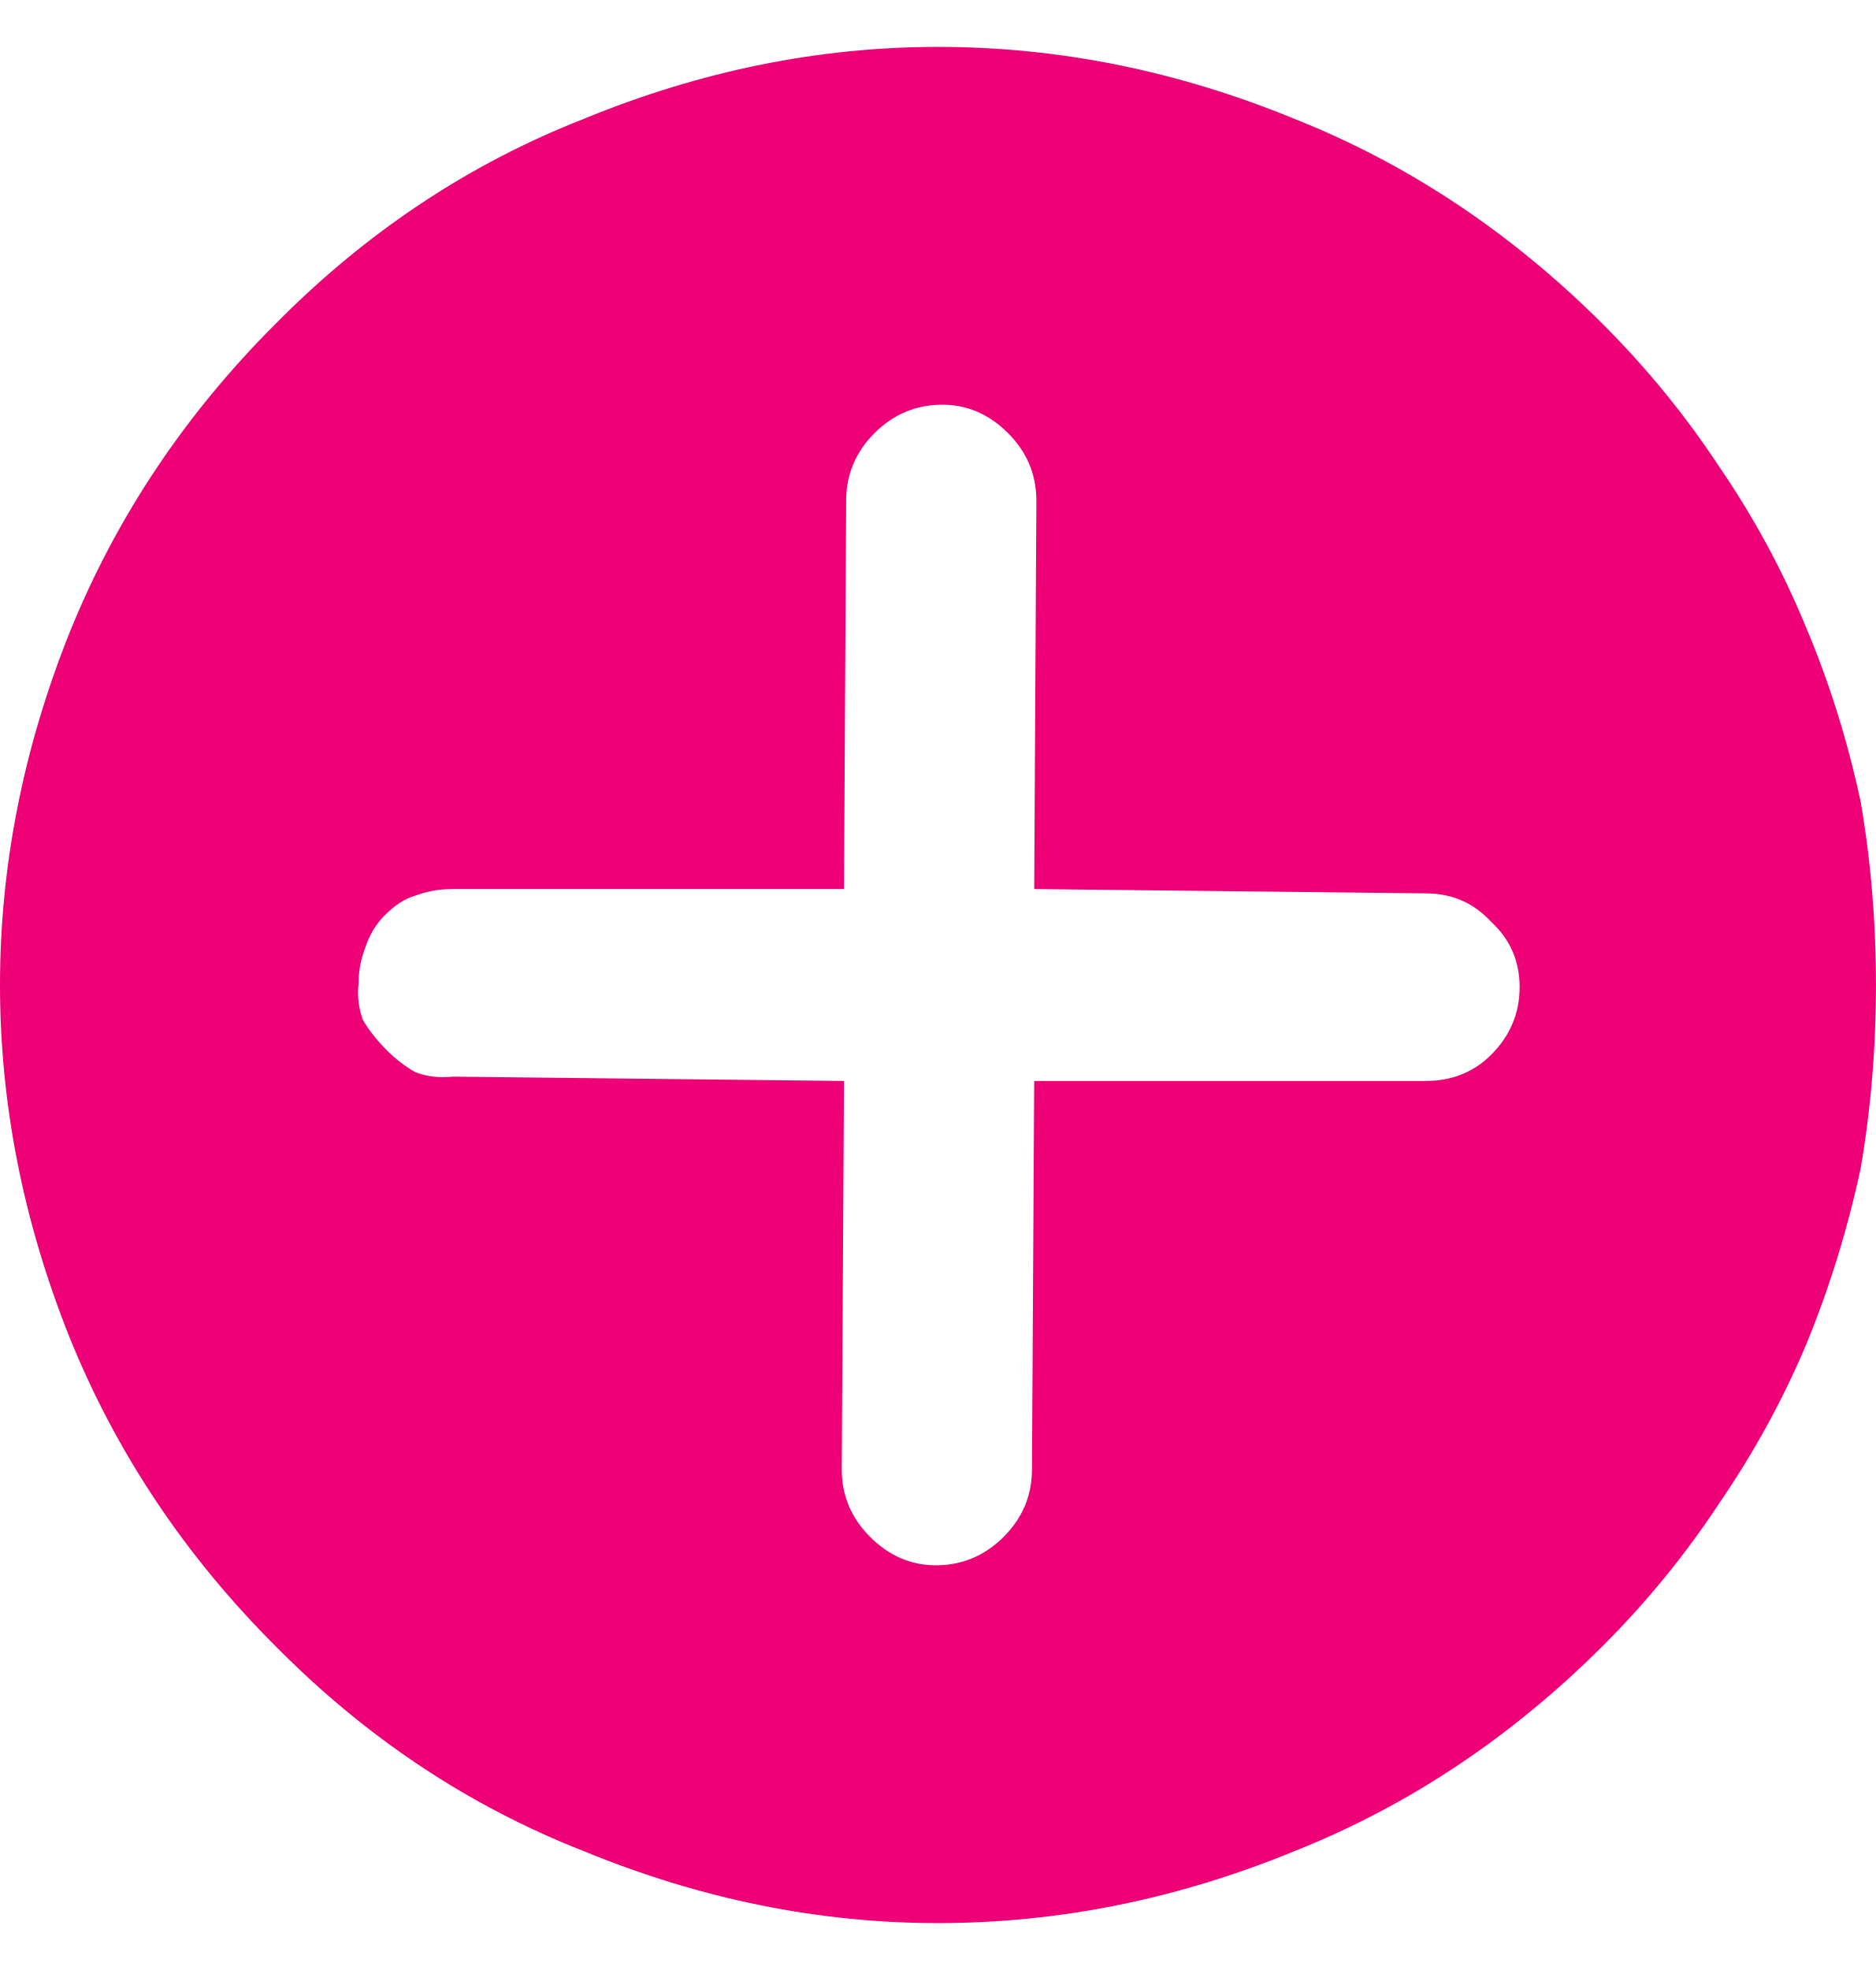
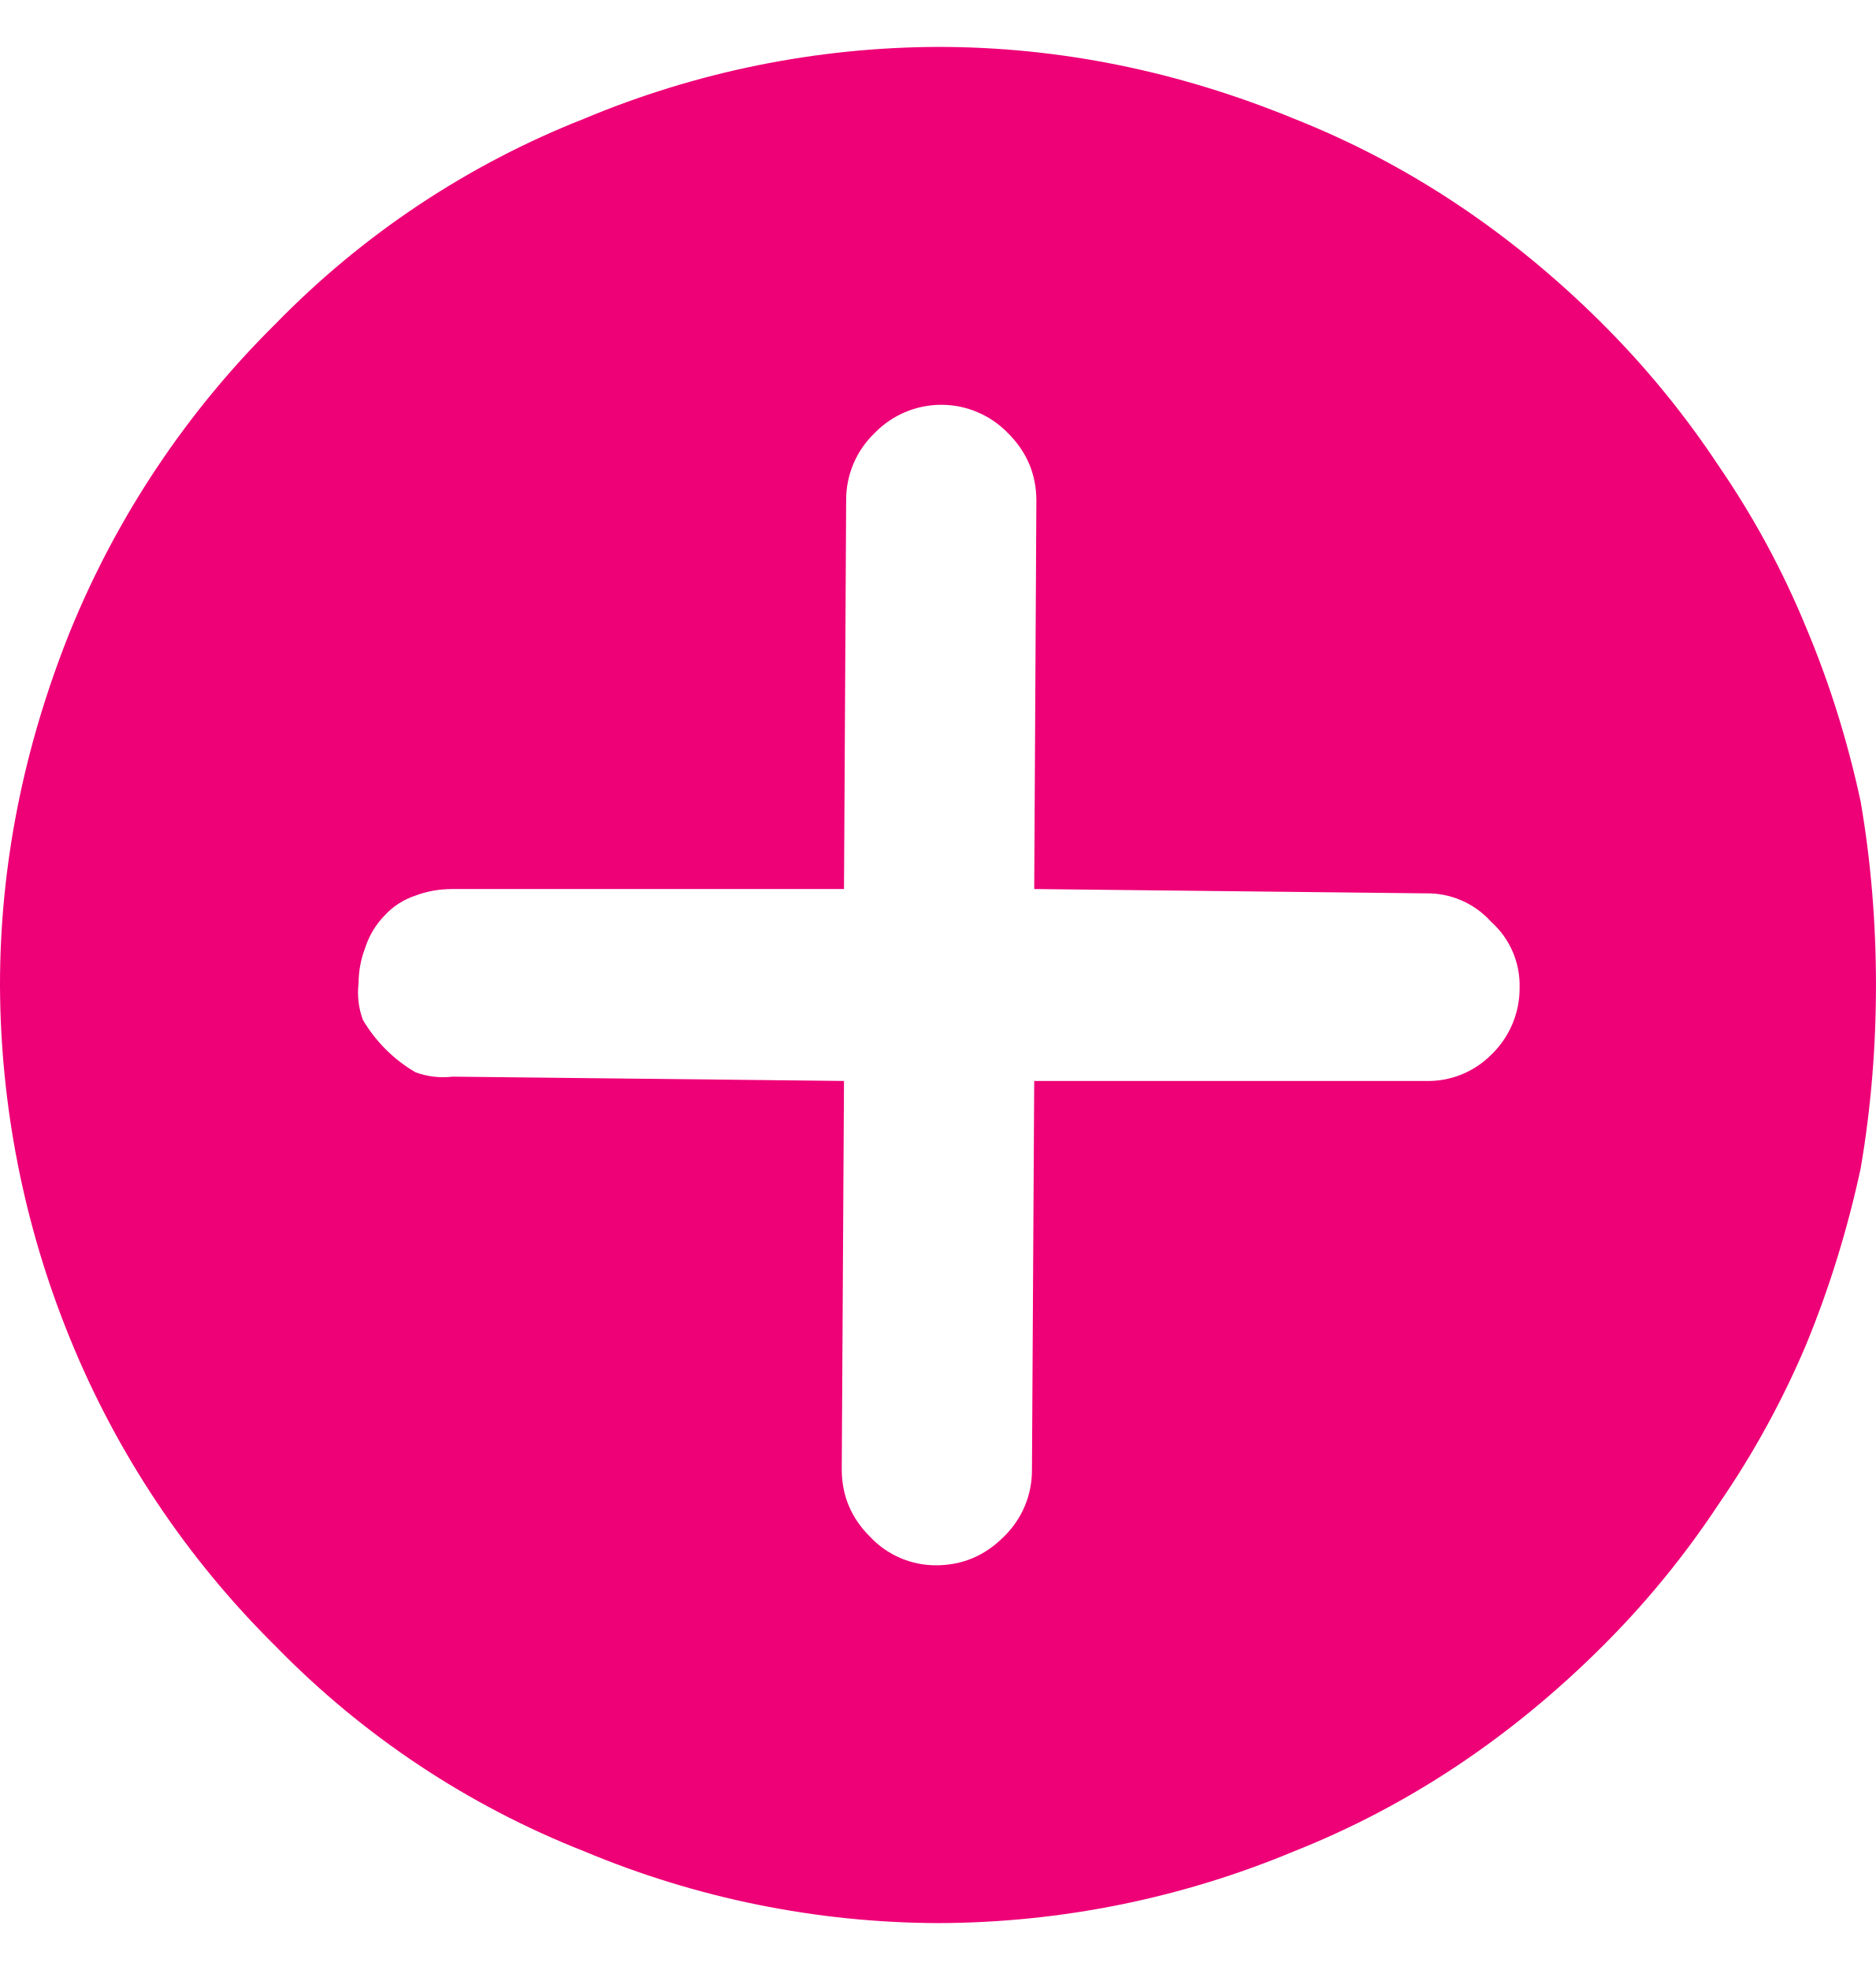
- <svg xmlns="http://www.w3.org/2000/svg" width="20" height="21" viewBox="0 0 20 21" fill="none">
-   <path d="M2.937 3.453C3.901 2.477 4.996 1.748 6.224 1.267C7.467 0.756 8.726 0.5 10 0.5C11.29 0.5 12.556 0.756 13.8 1.267C15.012 1.748 16.107 2.477 17.086 3.453C17.552 3.919 17.964 4.422 18.322 4.965C18.695 5.508 19.005 6.081 19.254 6.686C19.503 7.275 19.697 7.895 19.837 8.547C19.946 9.182 20 9.833 20 10.5C20 11.167 19.946 11.818 19.837 12.454C19.697 13.105 19.503 13.733 19.254 14.337C19.005 14.926 18.695 15.492 18.322 16.035C17.964 16.578 17.552 17.081 17.086 17.547C16.107 18.523 15.012 19.252 13.8 19.733C12.556 20.244 11.29 20.5 10 20.5C8.726 20.5 7.467 20.244 6.224 19.733C4.996 19.252 3.901 18.523 2.937 17.547C1.974 16.585 1.243 15.492 0.746 14.267C0.249 13.027 0 11.771 0 10.5C0 9.229 0.249 7.973 0.746 6.733C1.243 5.508 1.974 4.415 2.937 3.453ZM9.977 16.686C10.256 16.686 10.497 16.585 10.699 16.384C10.901 16.182 11.002 15.942 11.002 15.663L11.026 11.523H15.198C15.478 11.523 15.711 11.43 15.897 11.244C16.099 11.043 16.201 10.802 16.201 10.523C16.201 10.244 16.099 10.012 15.897 9.826C15.711 9.624 15.478 9.523 15.198 9.523L11.026 9.477L11.049 5.337C11.049 5.058 10.948 4.818 10.746 4.616C10.544 4.415 10.311 4.314 10.047 4.314C9.767 4.314 9.526 4.415 9.324 4.616C9.122 4.818 9.021 5.058 9.021 5.337L8.998 9.477H4.825C4.685 9.477 4.553 9.5 4.429 9.547C4.32 9.578 4.211 9.647 4.103 9.756C4.009 9.849 3.939 9.965 3.893 10.105C3.846 10.229 3.823 10.353 3.823 10.477C3.807 10.616 3.823 10.748 3.869 10.872C3.932 10.981 4.017 11.089 4.126 11.198C4.219 11.291 4.32 11.368 4.429 11.43C4.553 11.477 4.685 11.492 4.825 11.477L8.998 11.523L8.974 15.663C8.974 15.942 9.075 16.182 9.277 16.384C9.479 16.585 9.713 16.686 9.977 16.686Z" fill="#EE0077" />
+ <svg xmlns="http://www.w3.org/2000/svg" width="20" height="21" fill="none">
+   <path fill="#E07" d="M2.937 3.453a9.388 9.388 0 0 1 3.287-2.186A9.845 9.845 0 0 1 10 .5c1.29 0 2.556.256 3.8.767 1.212.481 2.307 1.21 3.286 2.186.466.466.878.97 1.236 1.512a9.23 9.23 0 0 1 .932 1.721c.249.59.443 1.21.583 1.86.109.636.163 1.287.163 1.954s-.054 1.318-.163 1.954c-.14.65-.334 1.279-.583 1.883a9.552 9.552 0 0 1-.932 1.698 9.557 9.557 0 0 1-1.236 1.512c-.979.976-2.074 1.705-3.286 2.186a9.902 9.902 0 0 1-3.8.767 9.845 9.845 0 0 1-3.776-.767 9.389 9.389 0 0 1-3.287-2.186 9.807 9.807 0 0 1-2.191-3.28A10.047 10.047 0 0 1 0 10.5c0-1.271.249-2.527.746-3.767a9.807 9.807 0 0 1 2.191-3.28Zm7.04 13.233c.28 0 .52-.1.722-.302a.983.983 0 0 0 .303-.721l.024-4.14h4.172a.95.95 0 0 0 .7-.279.983.983 0 0 0 .303-.72.909.909 0 0 0-.304-.698.913.913 0 0 0-.699-.303l-4.172-.046.023-4.14c0-.279-.101-.52-.303-.72a.988.988 0 0 0-1.422 0 .983.983 0 0 0-.303.72l-.023 4.14H4.825c-.14 0-.272.023-.396.07a.775.775 0 0 0-.326.209.875.875 0 0 0-.21.349 1.05 1.05 0 0 0-.07.372c-.016.14 0 .271.046.395a1.568 1.568 0 0 0 .56.558.849.849 0 0 0 .396.047l4.173.046-.024 4.14c0 .279.101.52.303.72a.961.961 0 0 0 .7.303Z" />
</svg>
